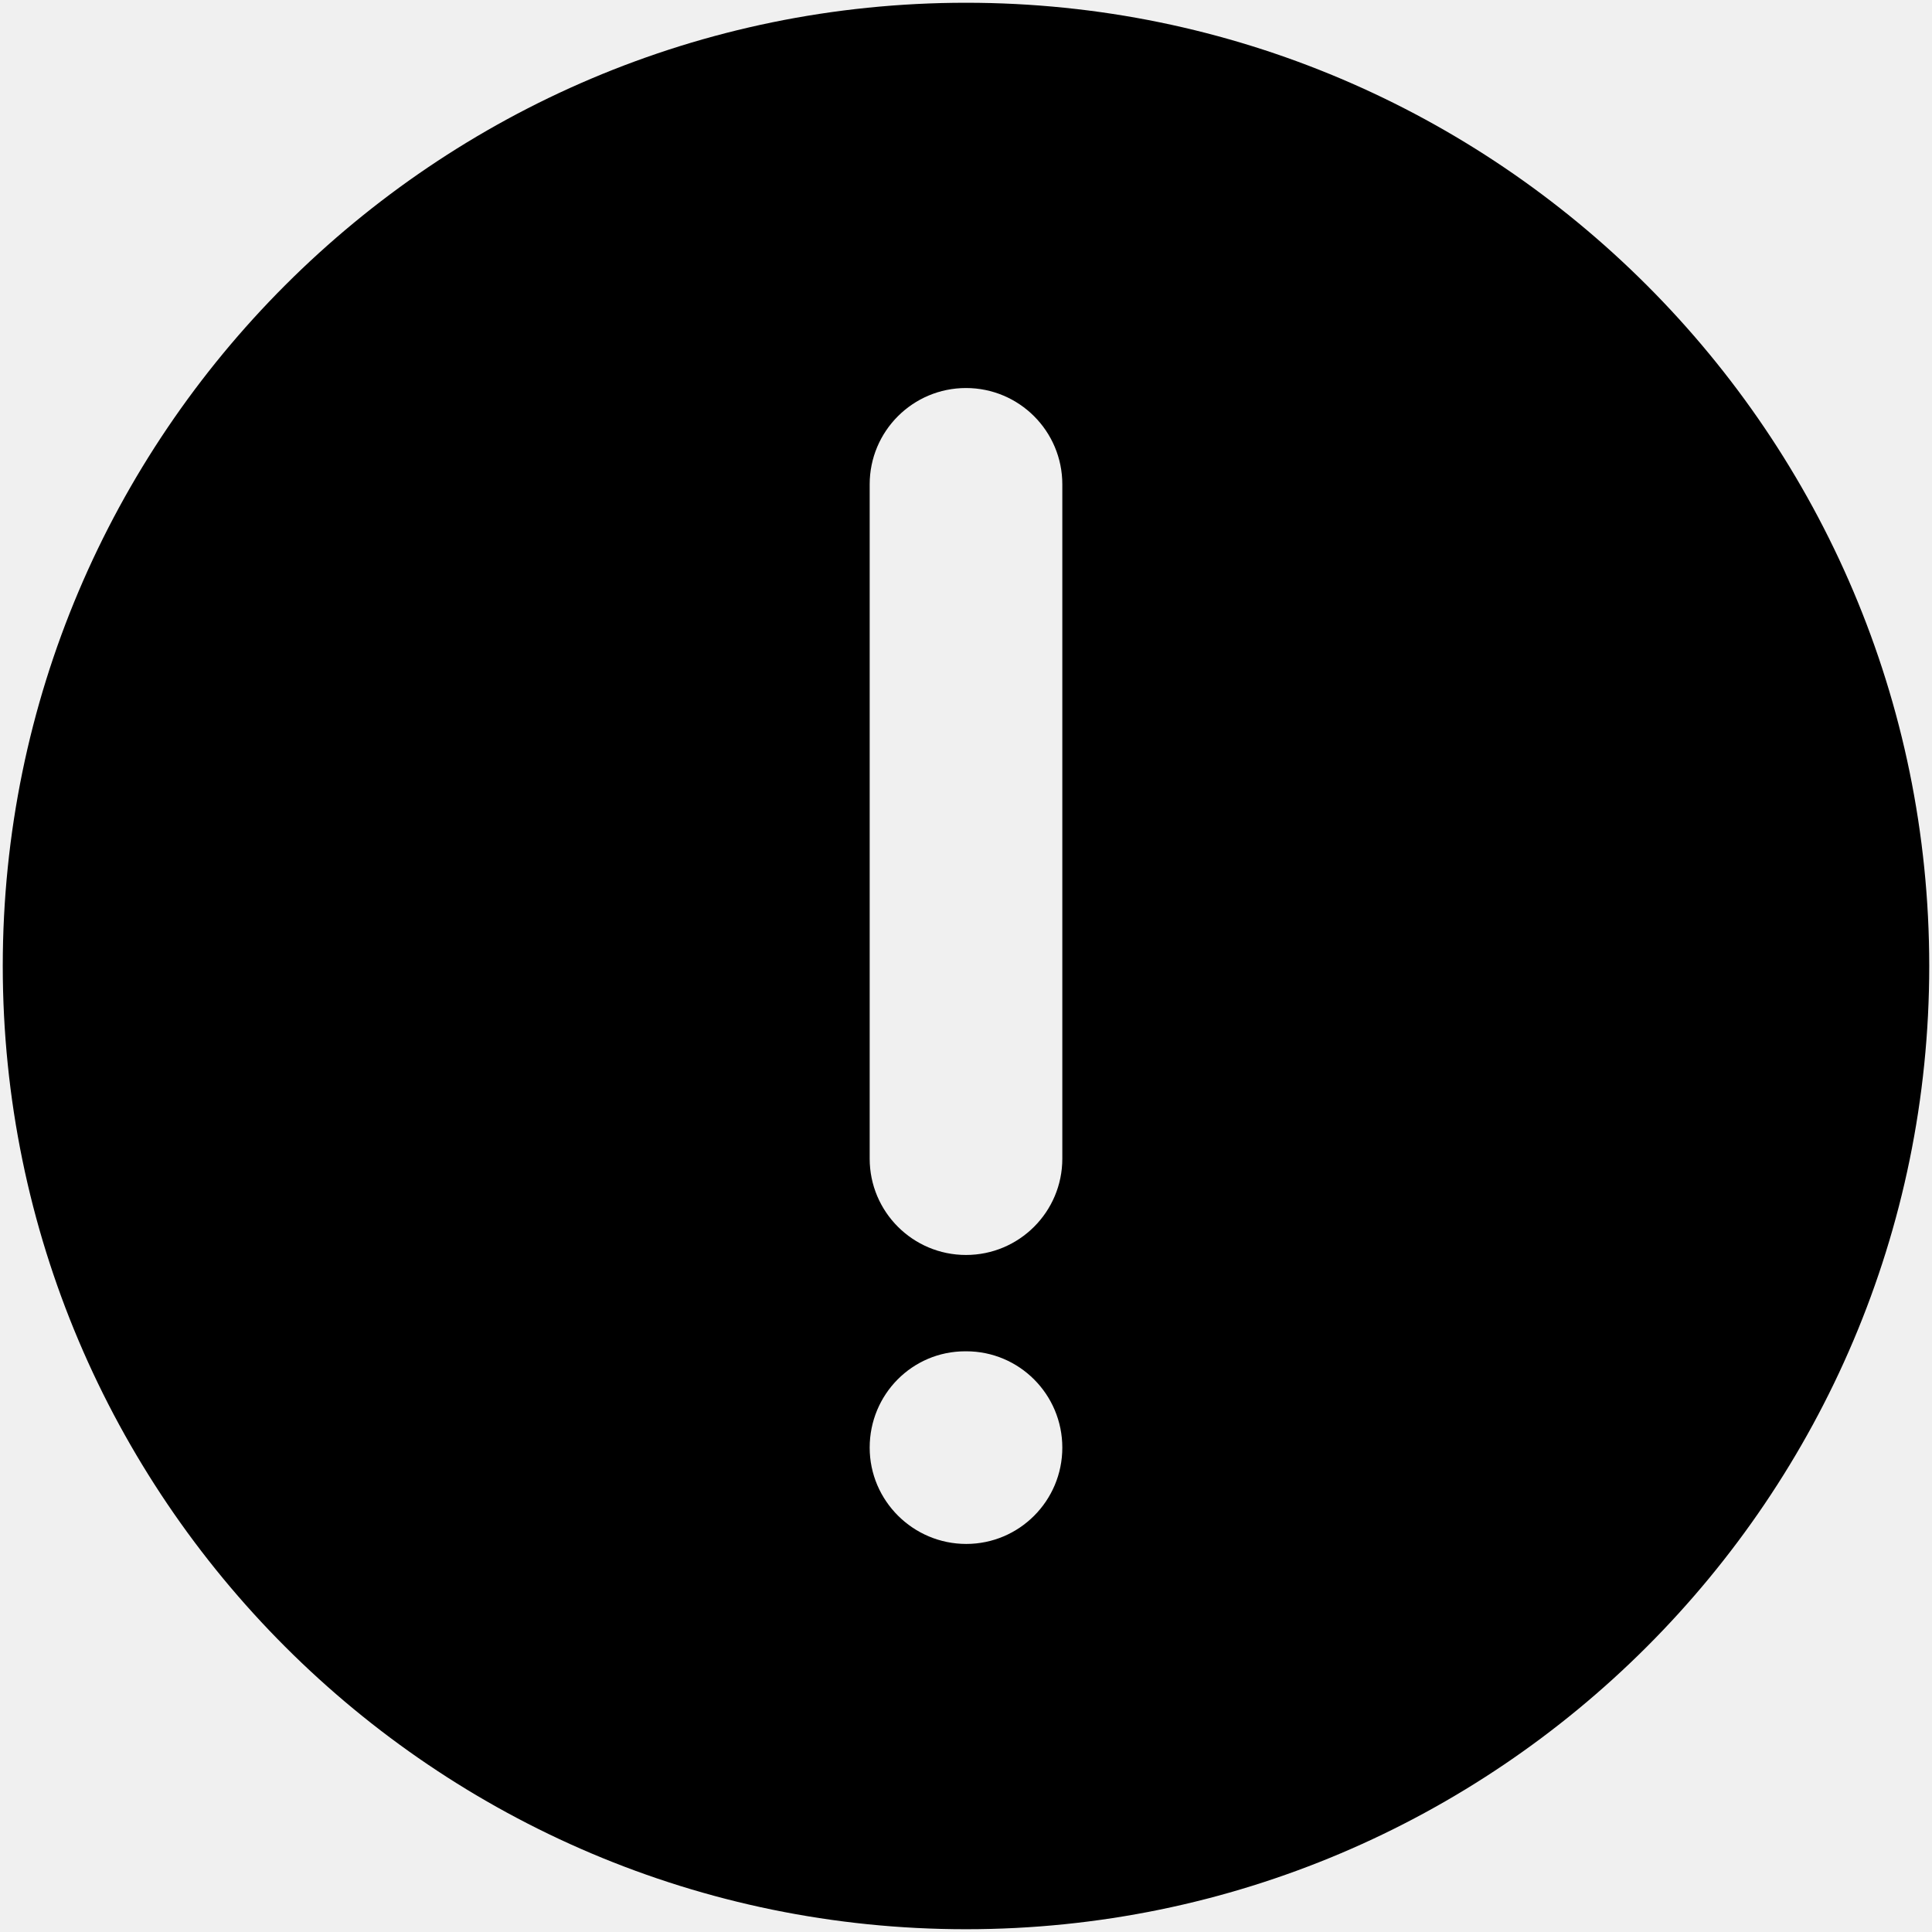
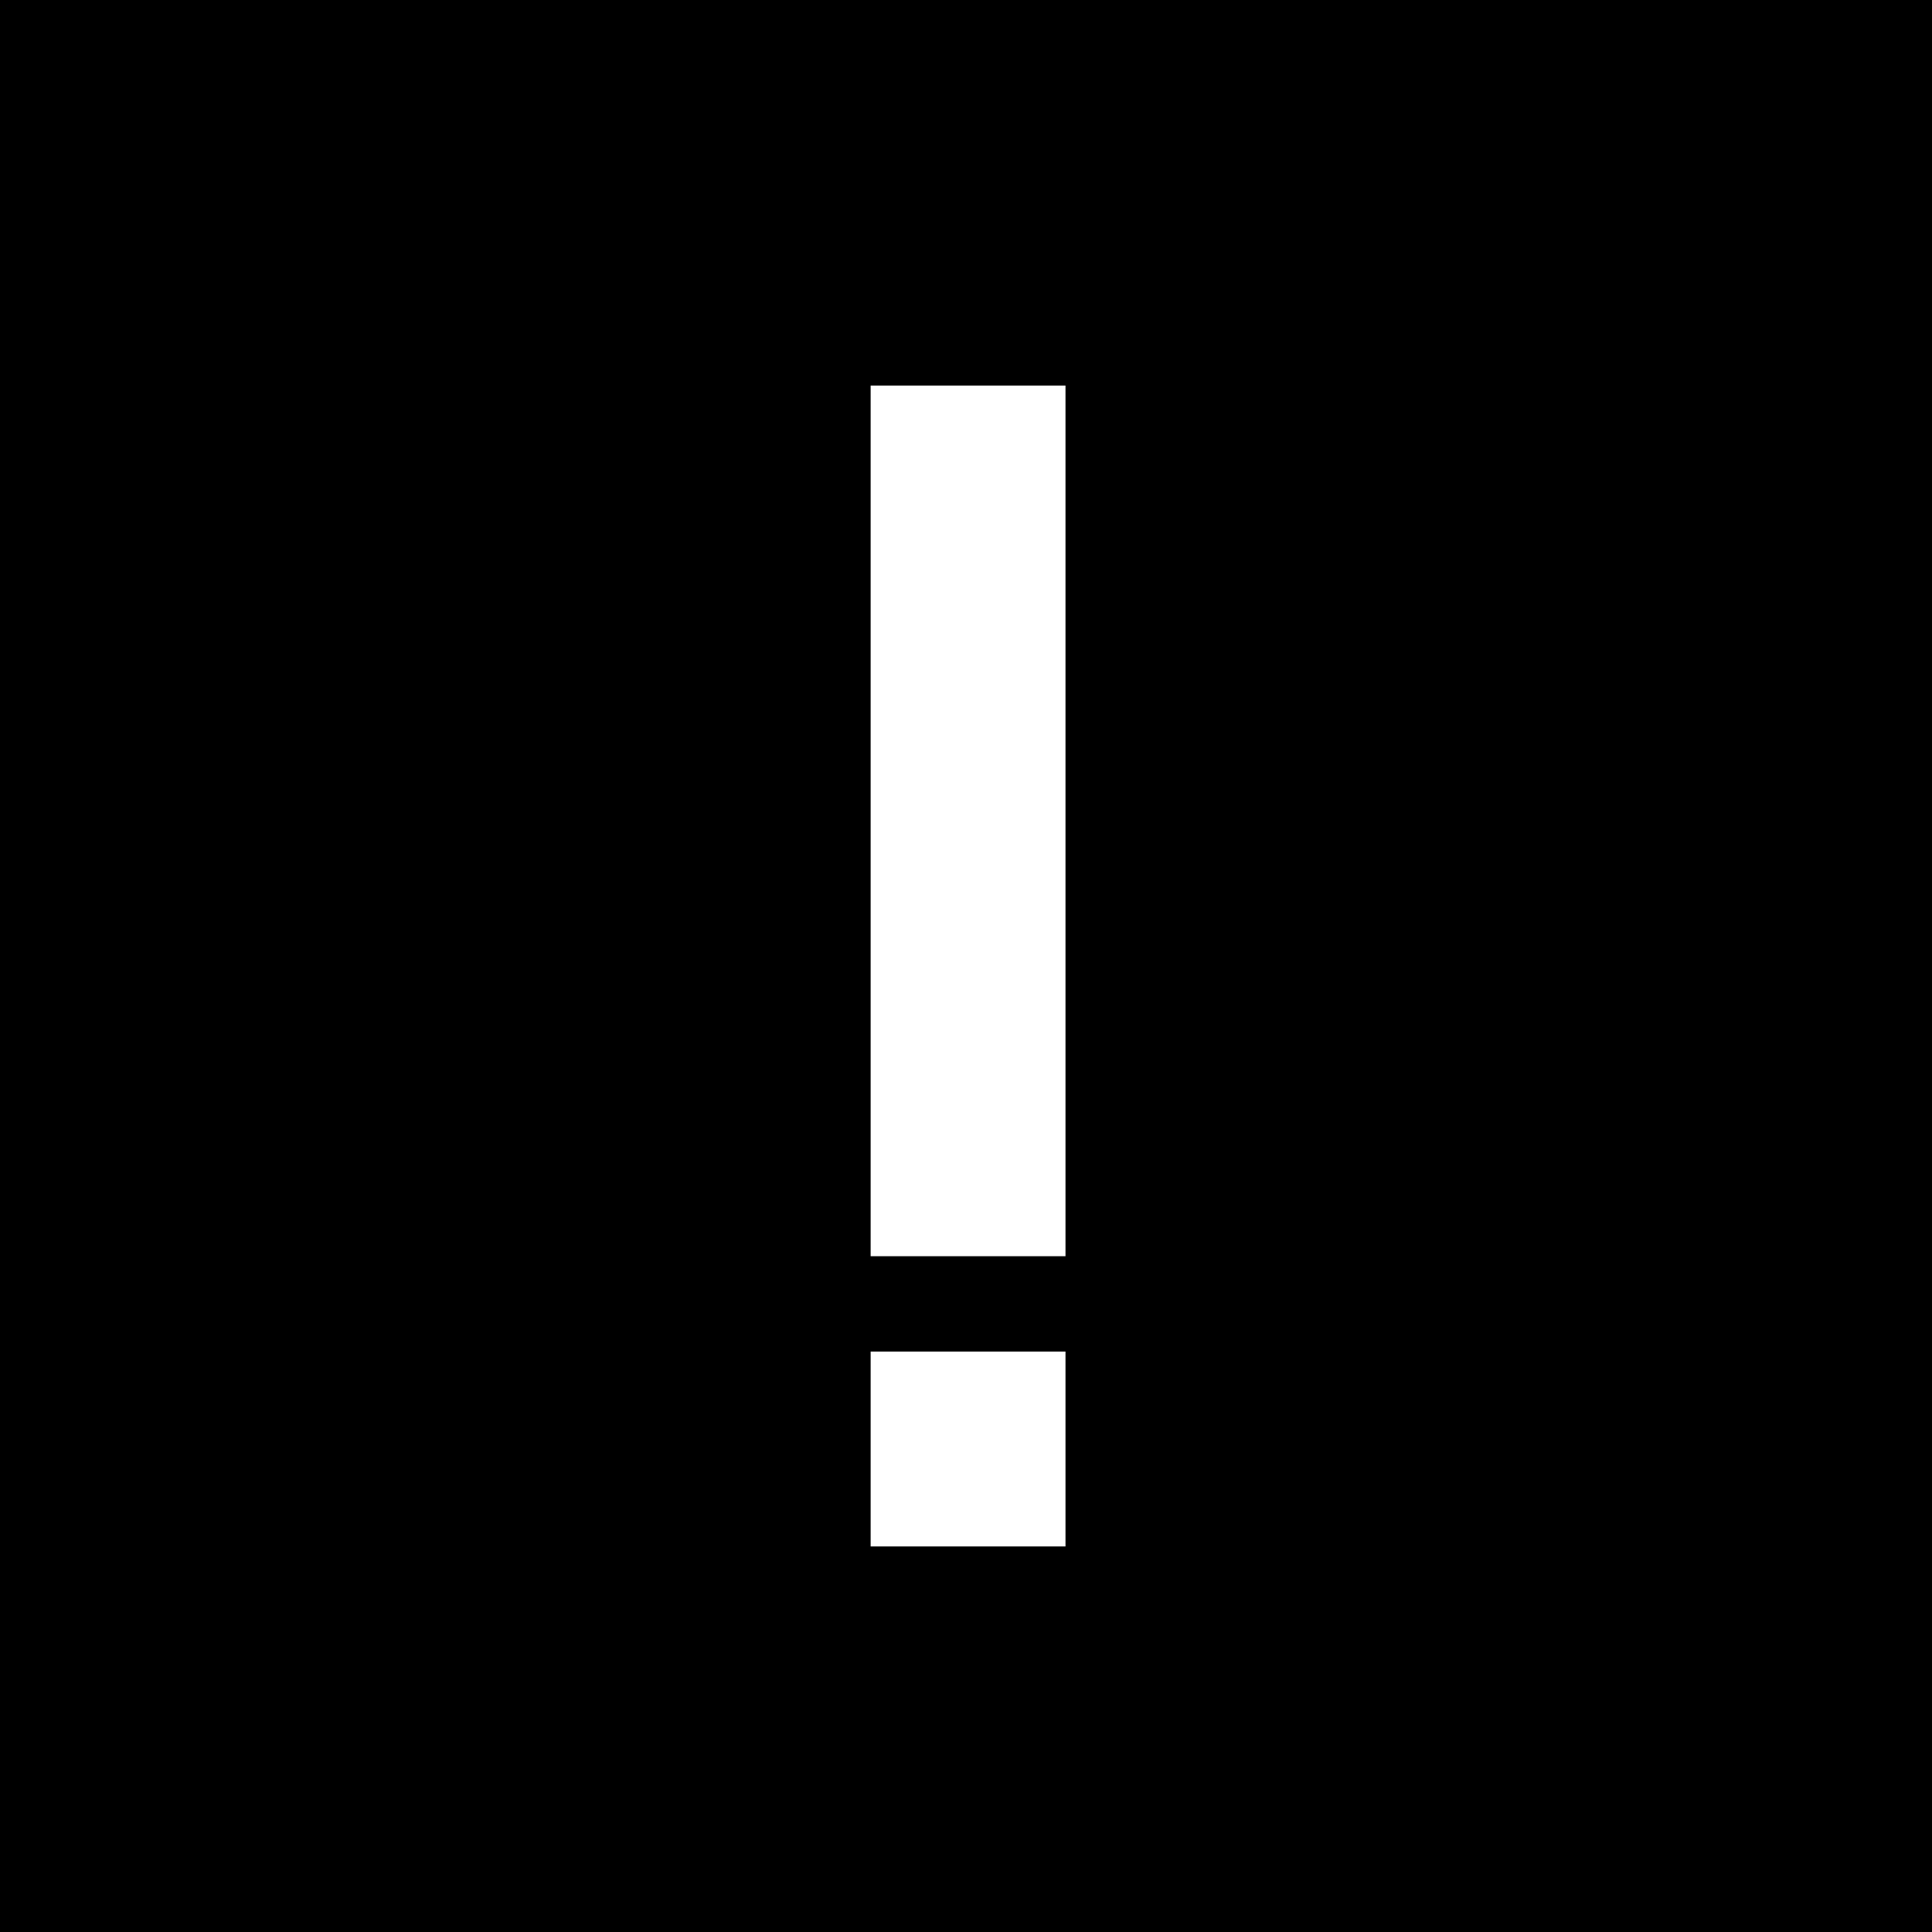
- <svg xmlns="http://www.w3.org/2000/svg" width="468px" height="468px" viewBox="0 0 468 468" version="1.1">
+ <svg xmlns="http://www.w3.org/2000/svg" width="466px" height="466px" viewBox="0 0 466 466" version="1.1">
  <g id="Page-1" stroke="none" stroke-width="1" fill="none" fill-rule="evenodd">
-     <g id="noun-error-4671888" transform="translate(0.67, 0.668)" fill="#000000" fill-rule="nonzero">
-       <path d="M233.33,2.84217094e-14 C104.67,2.84217094e-14 2.84217094e-14,104.67 2.84217094e-14,233.33 C2.84217094e-14,361.99 104.67,466.66 233.33,466.66 C361.99,466.66 466.66,361.99 466.66,233.33 C466.66,104.67 361.99,2.84217094e-14 233.33,2.84217094e-14 Z M233.389,373.33 C220.534,373.33 209.998,362.881 209.998,349.998 C209.998,337.111 220.295,326.666 233.15,326.666 L233.388,326.666 C246.24,326.662 256.661,337.111 256.661,349.998 C256.661,362.881 246.239,373.33 233.388,373.33 L233.389,373.33 Z M256.662,279.998 C256.662,292.885 246.213,303.33 233.33,303.33 C220.443,303.33 209.998,292.881 209.998,279.998 L209.998,116.658 C209.998,103.771 220.447,93.326 233.33,93.326 C246.217,93.326 256.662,103.775 256.662,116.658 L256.662,279.998 Z" id="Shape" />
+     <g id="Group">
+       <rect id="Rectangle" fill="#000000" x="0" y="0" width="466" height="466" />
+       <rect id="Rectangle" fill="#FFFFFF" x="210" y="326" width="47" height="47" />
+       <rect id="Rectangle" fill="#FFFFFF" x="210" y="93" width="47" height="210" />
    </g>
  </g>
</svg>
